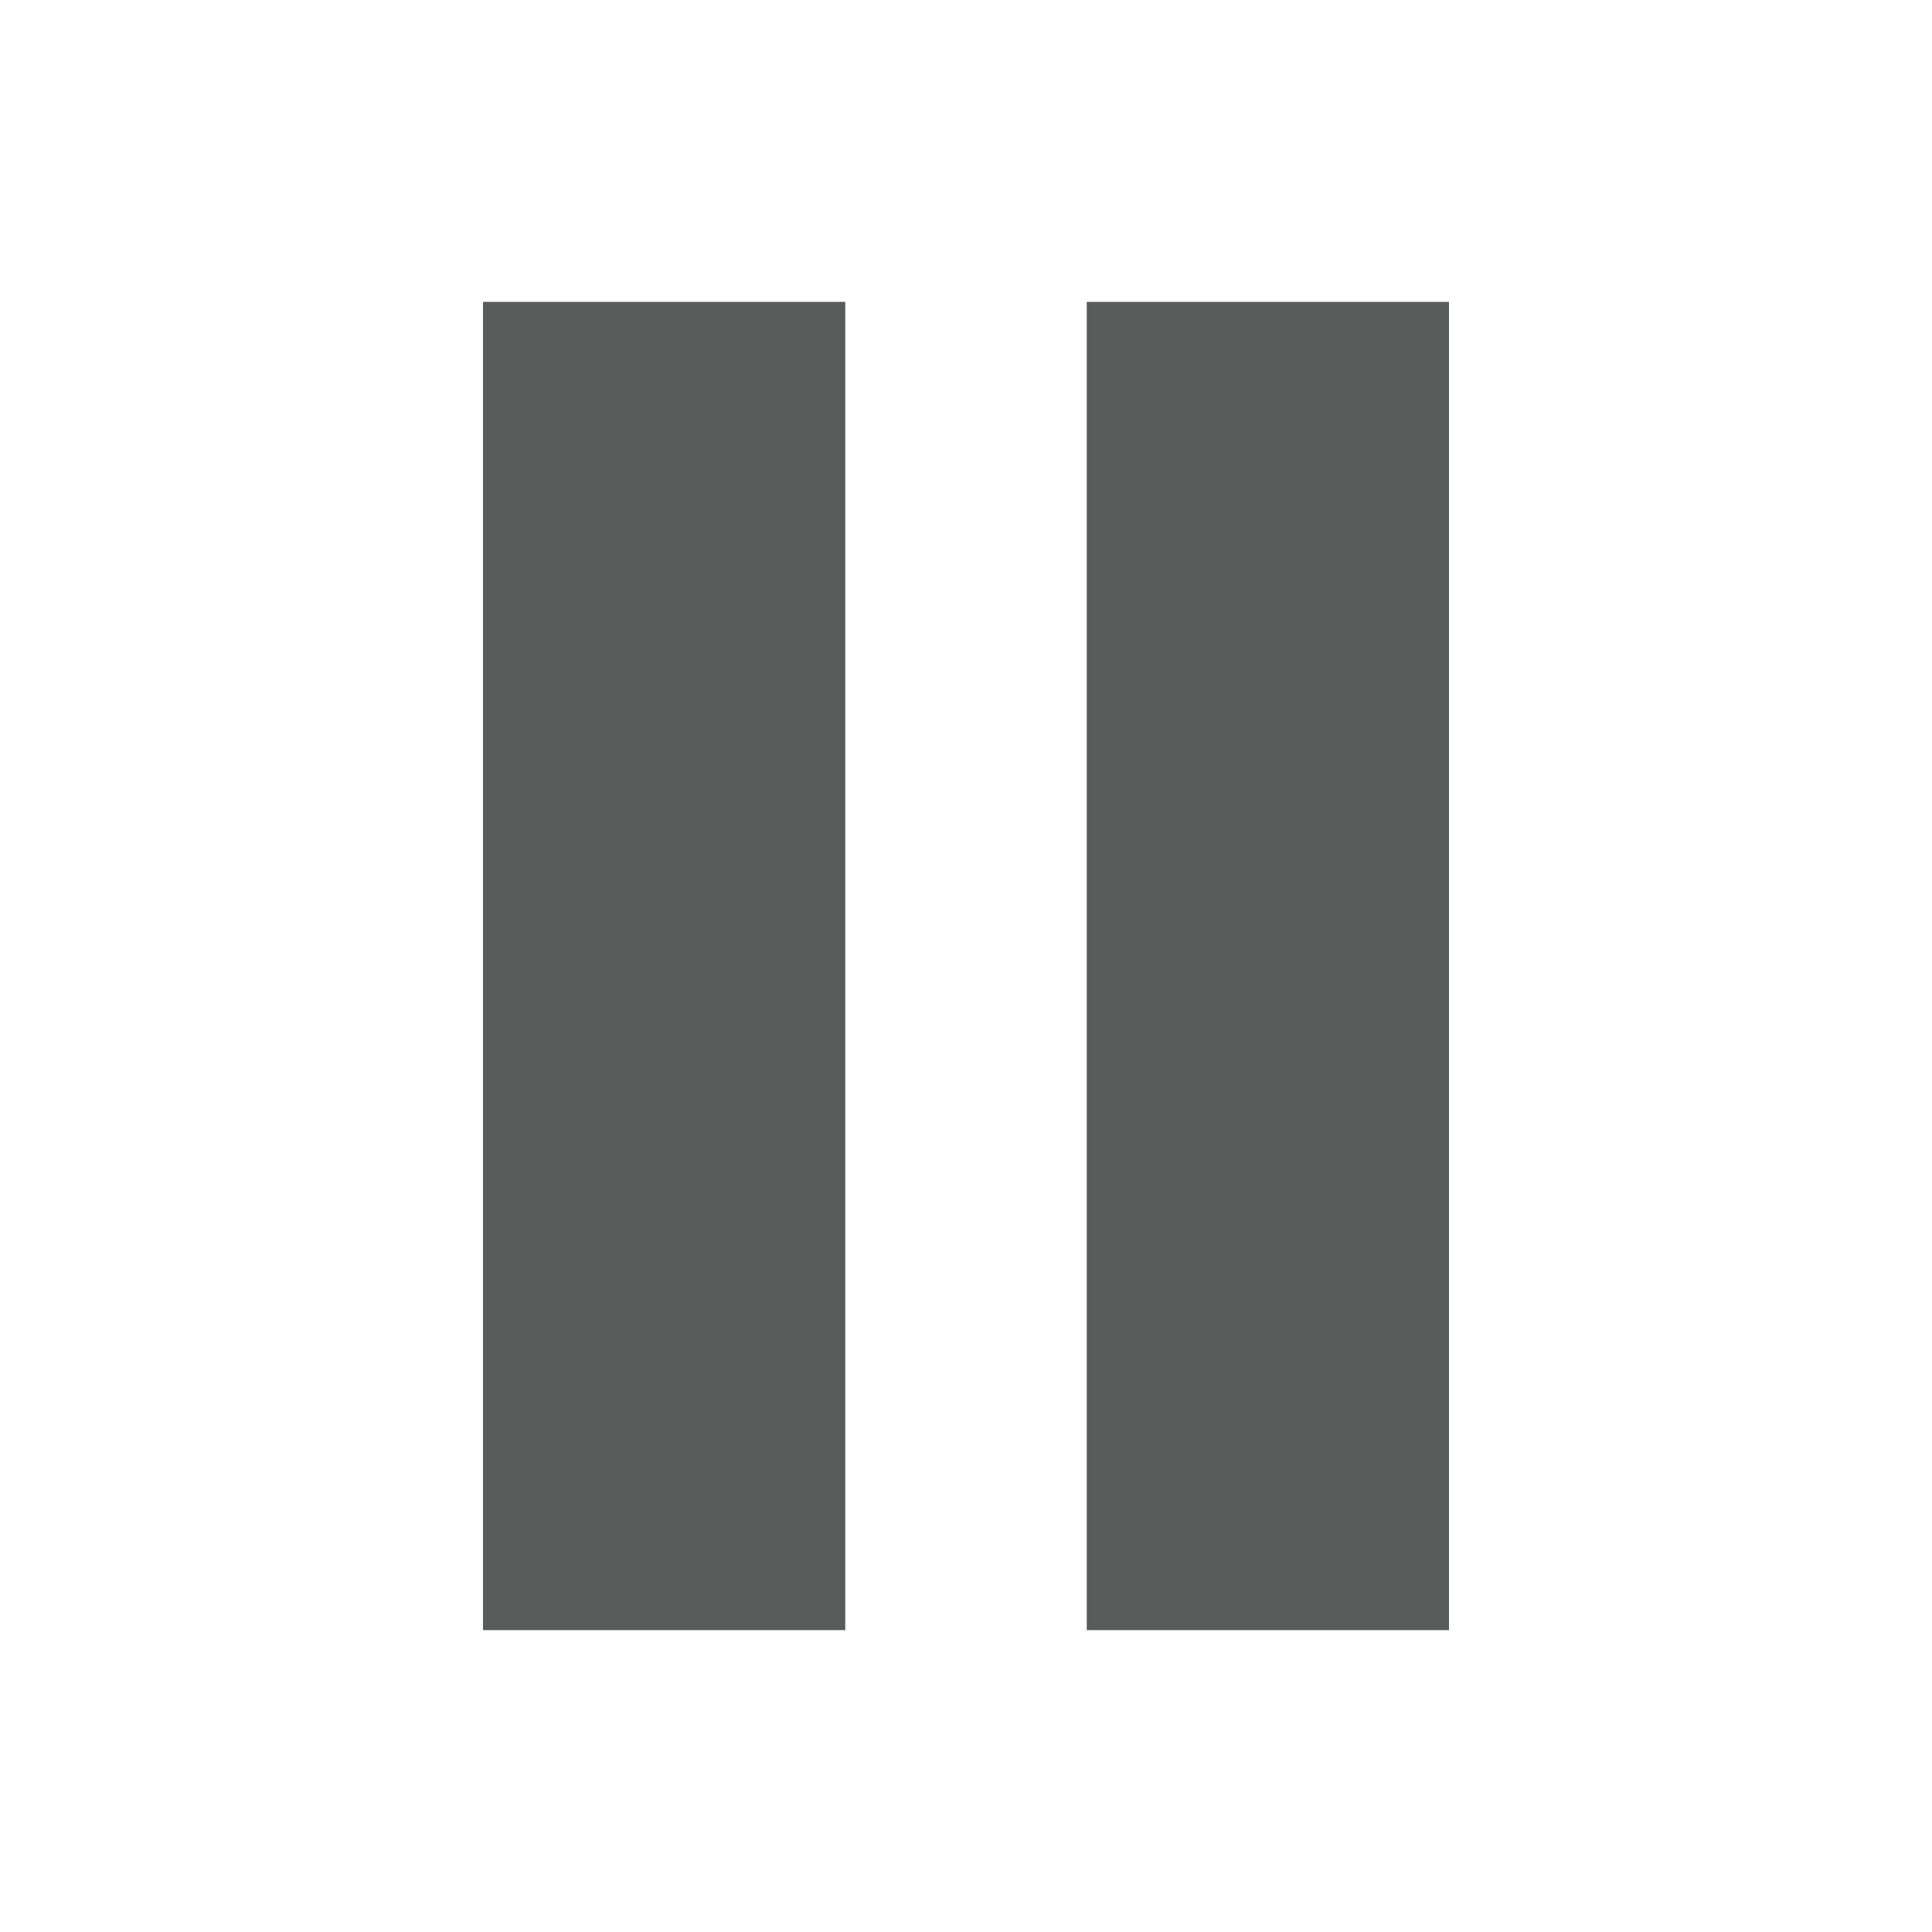
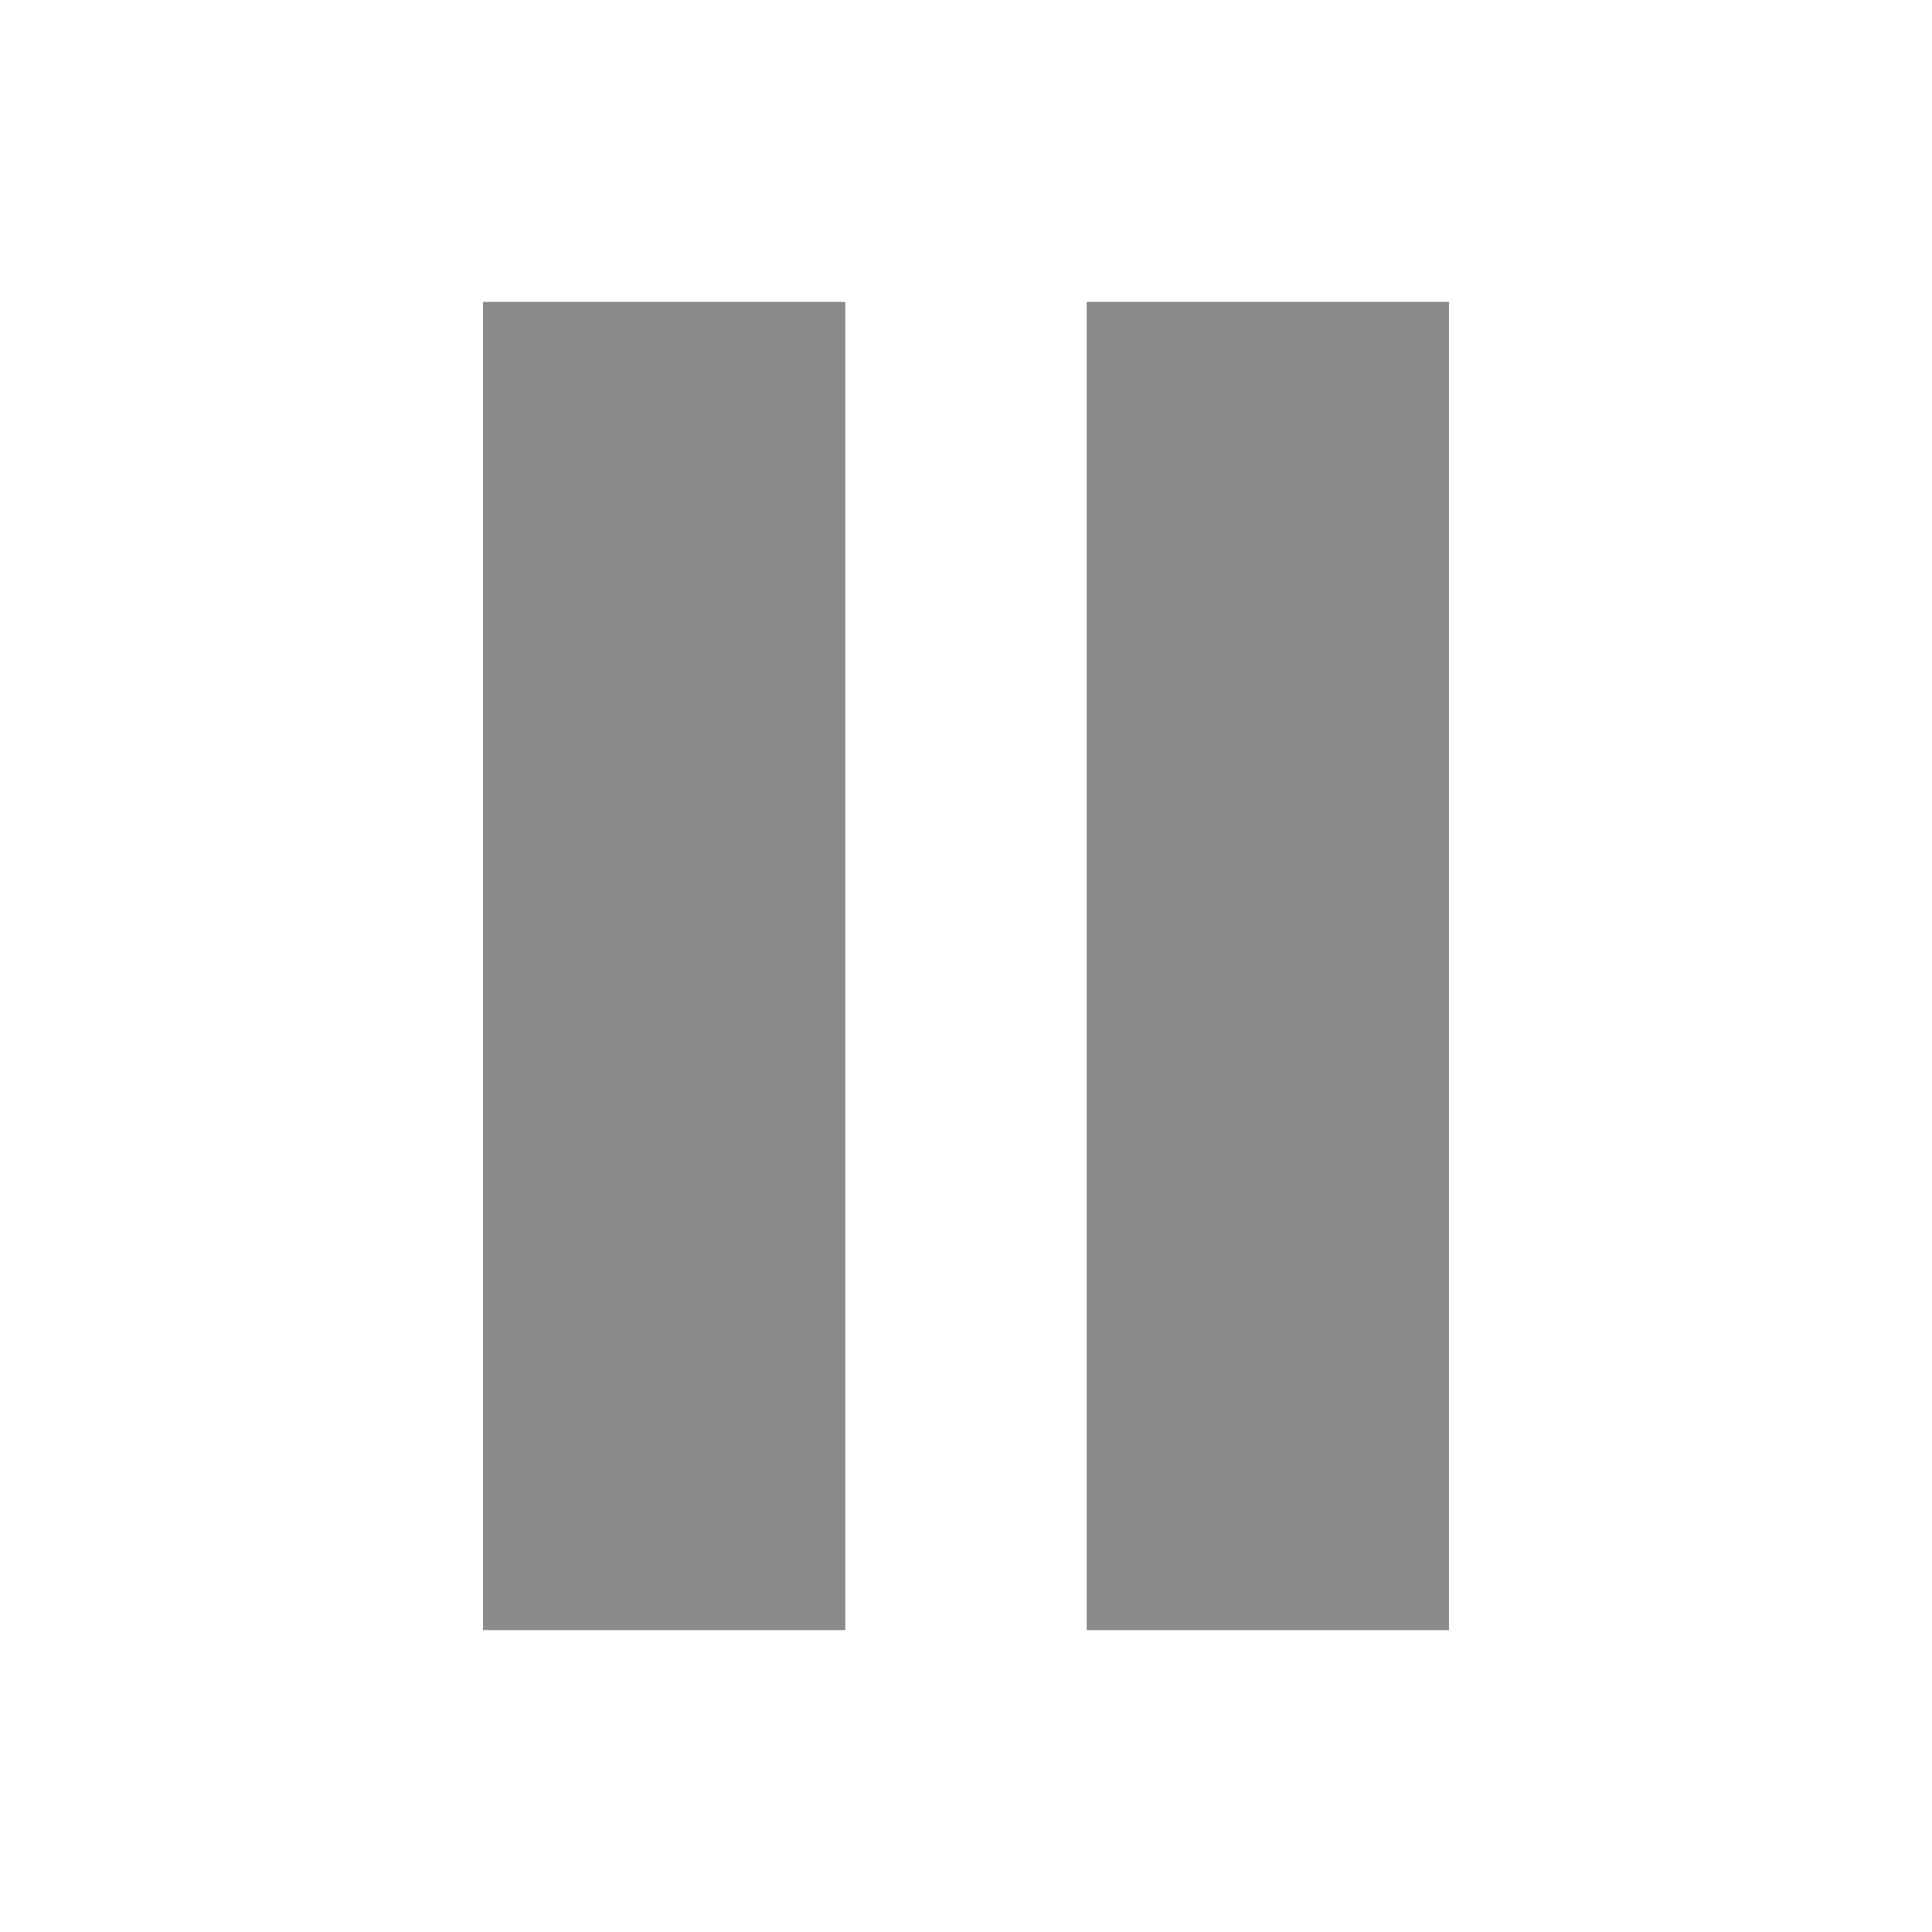
<svg xmlns="http://www.w3.org/2000/svg" width="16" height="16" viewBox="0 0 16 16">
-   <g transform="translate(4 2.5)">
+   <g transform="translate(4 2.5)" fill-opacity=".7">
    <rect y="0" width="3" height="11" fill="#5A5B5B" />
    <rect x="5" y="0" width="3" height="11" fill="#5A5B5B" />
  </g>
</svg>
